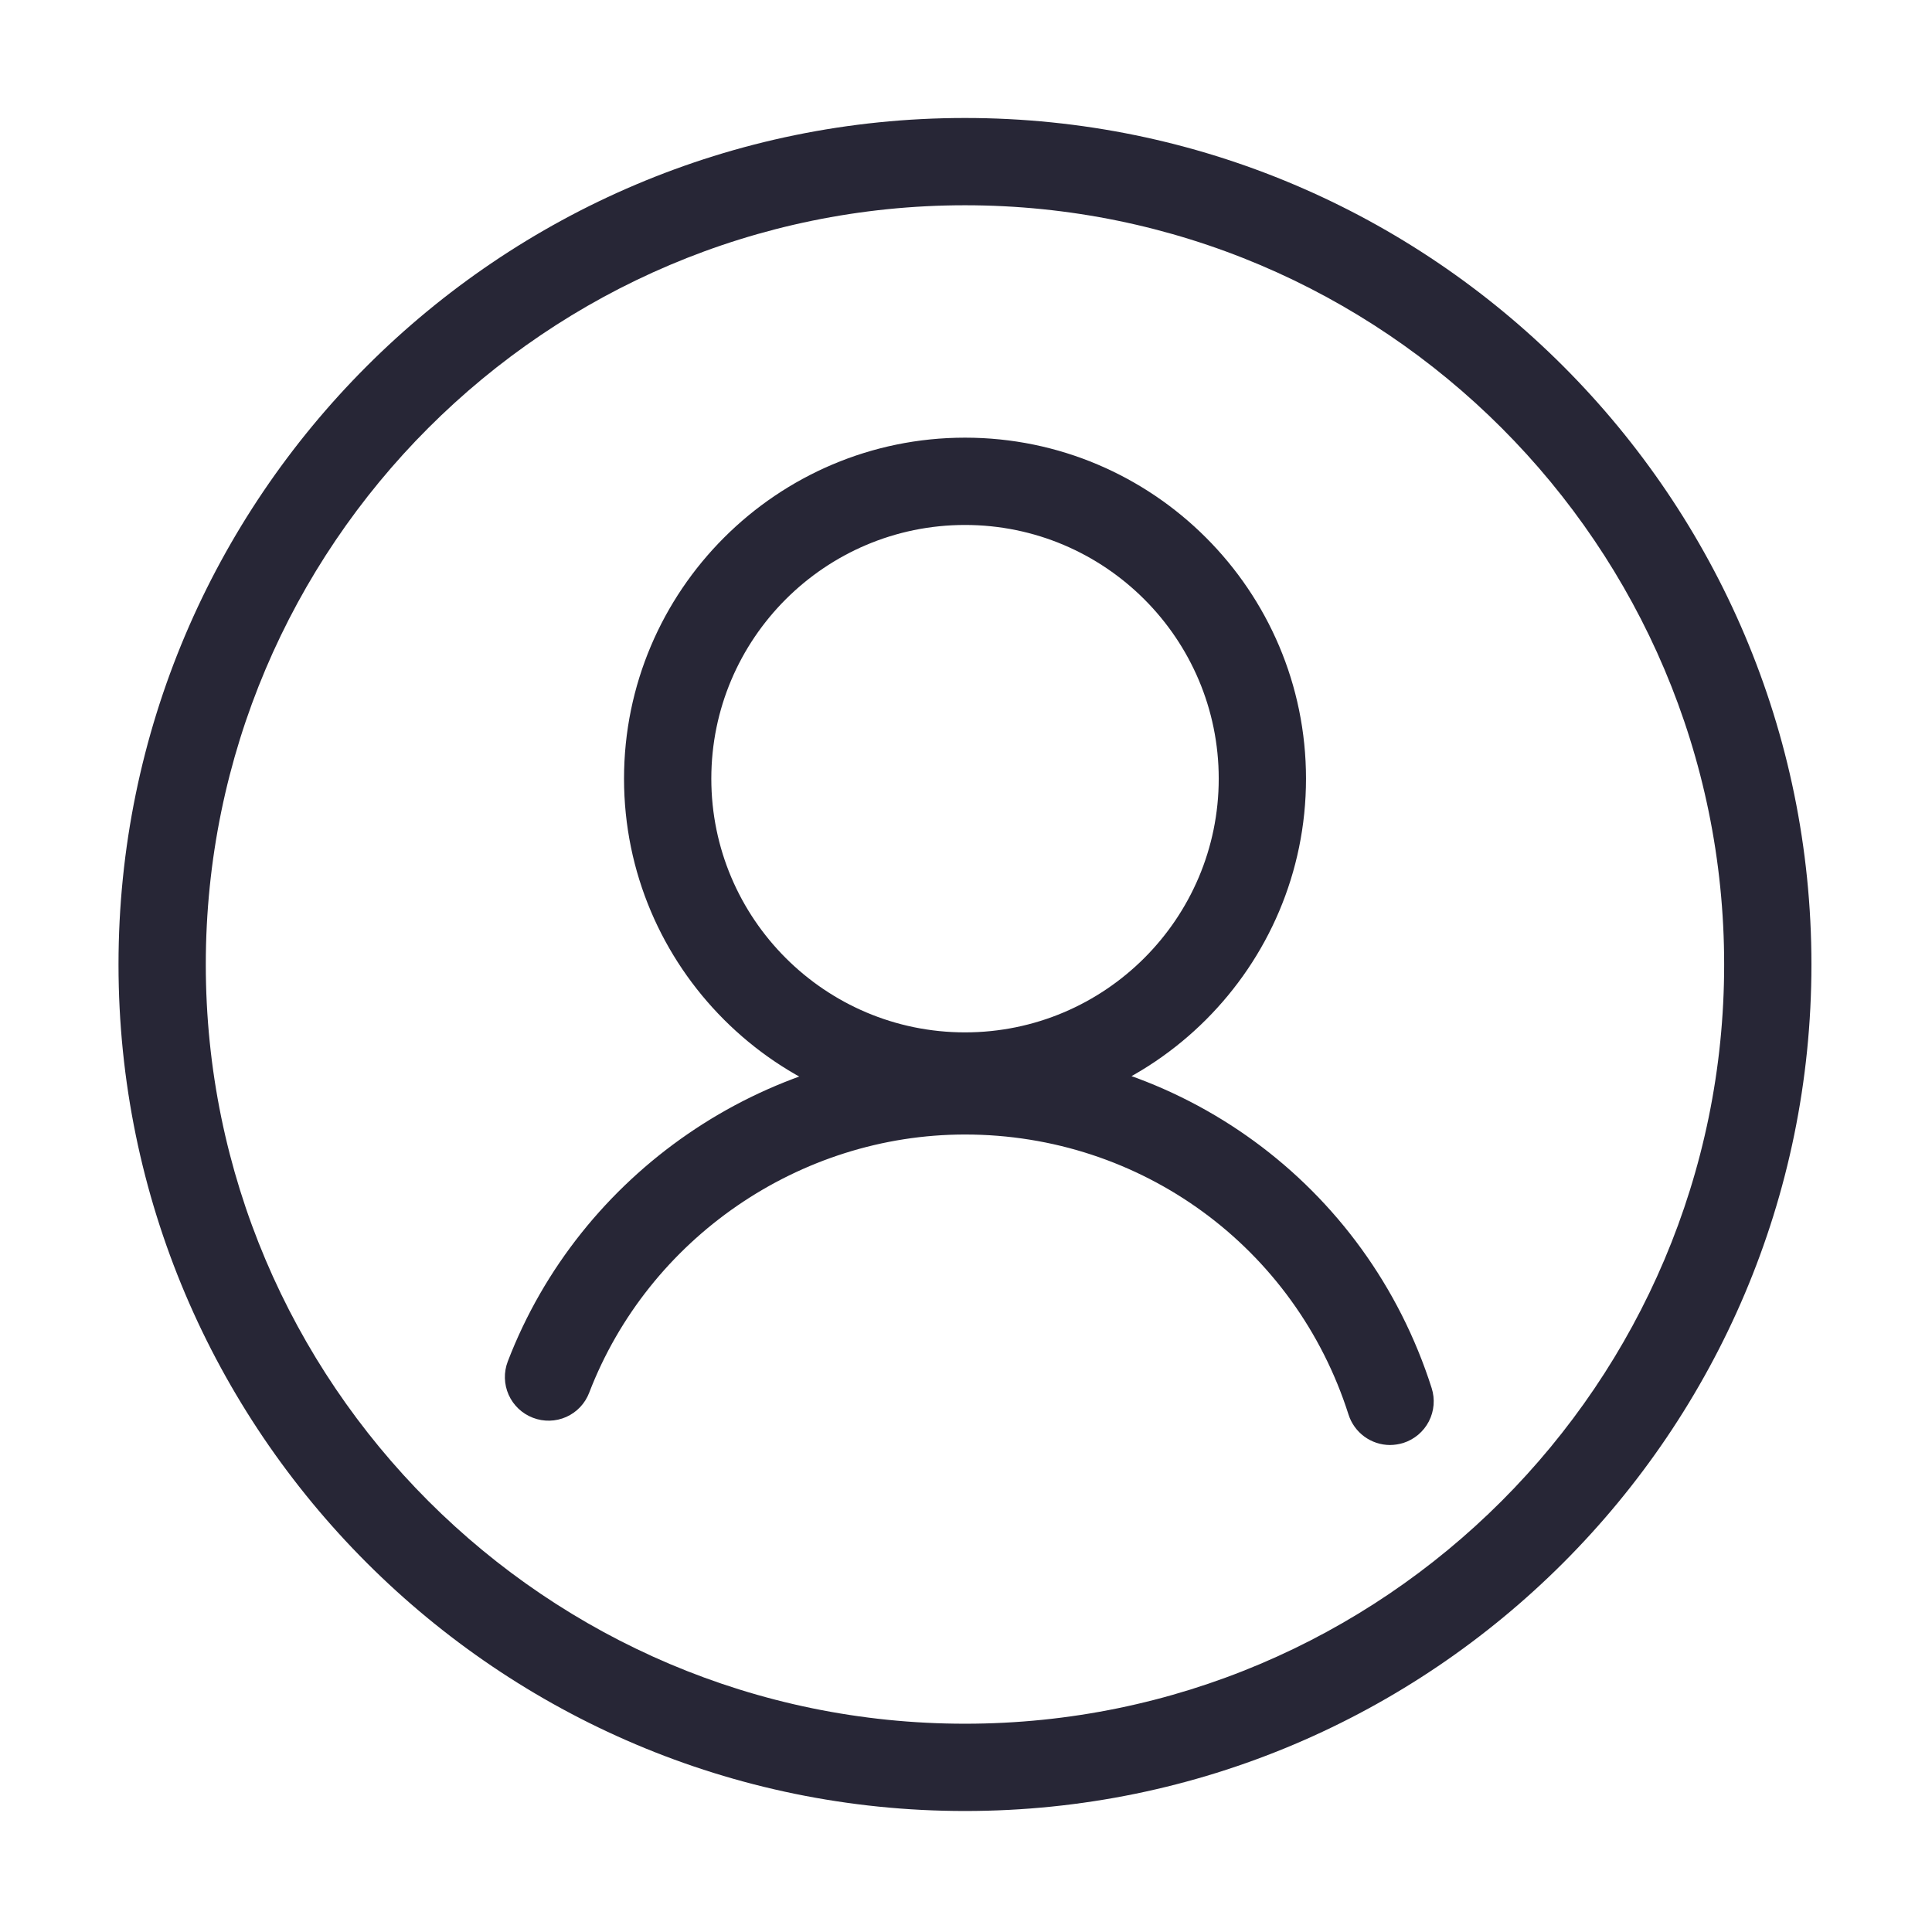
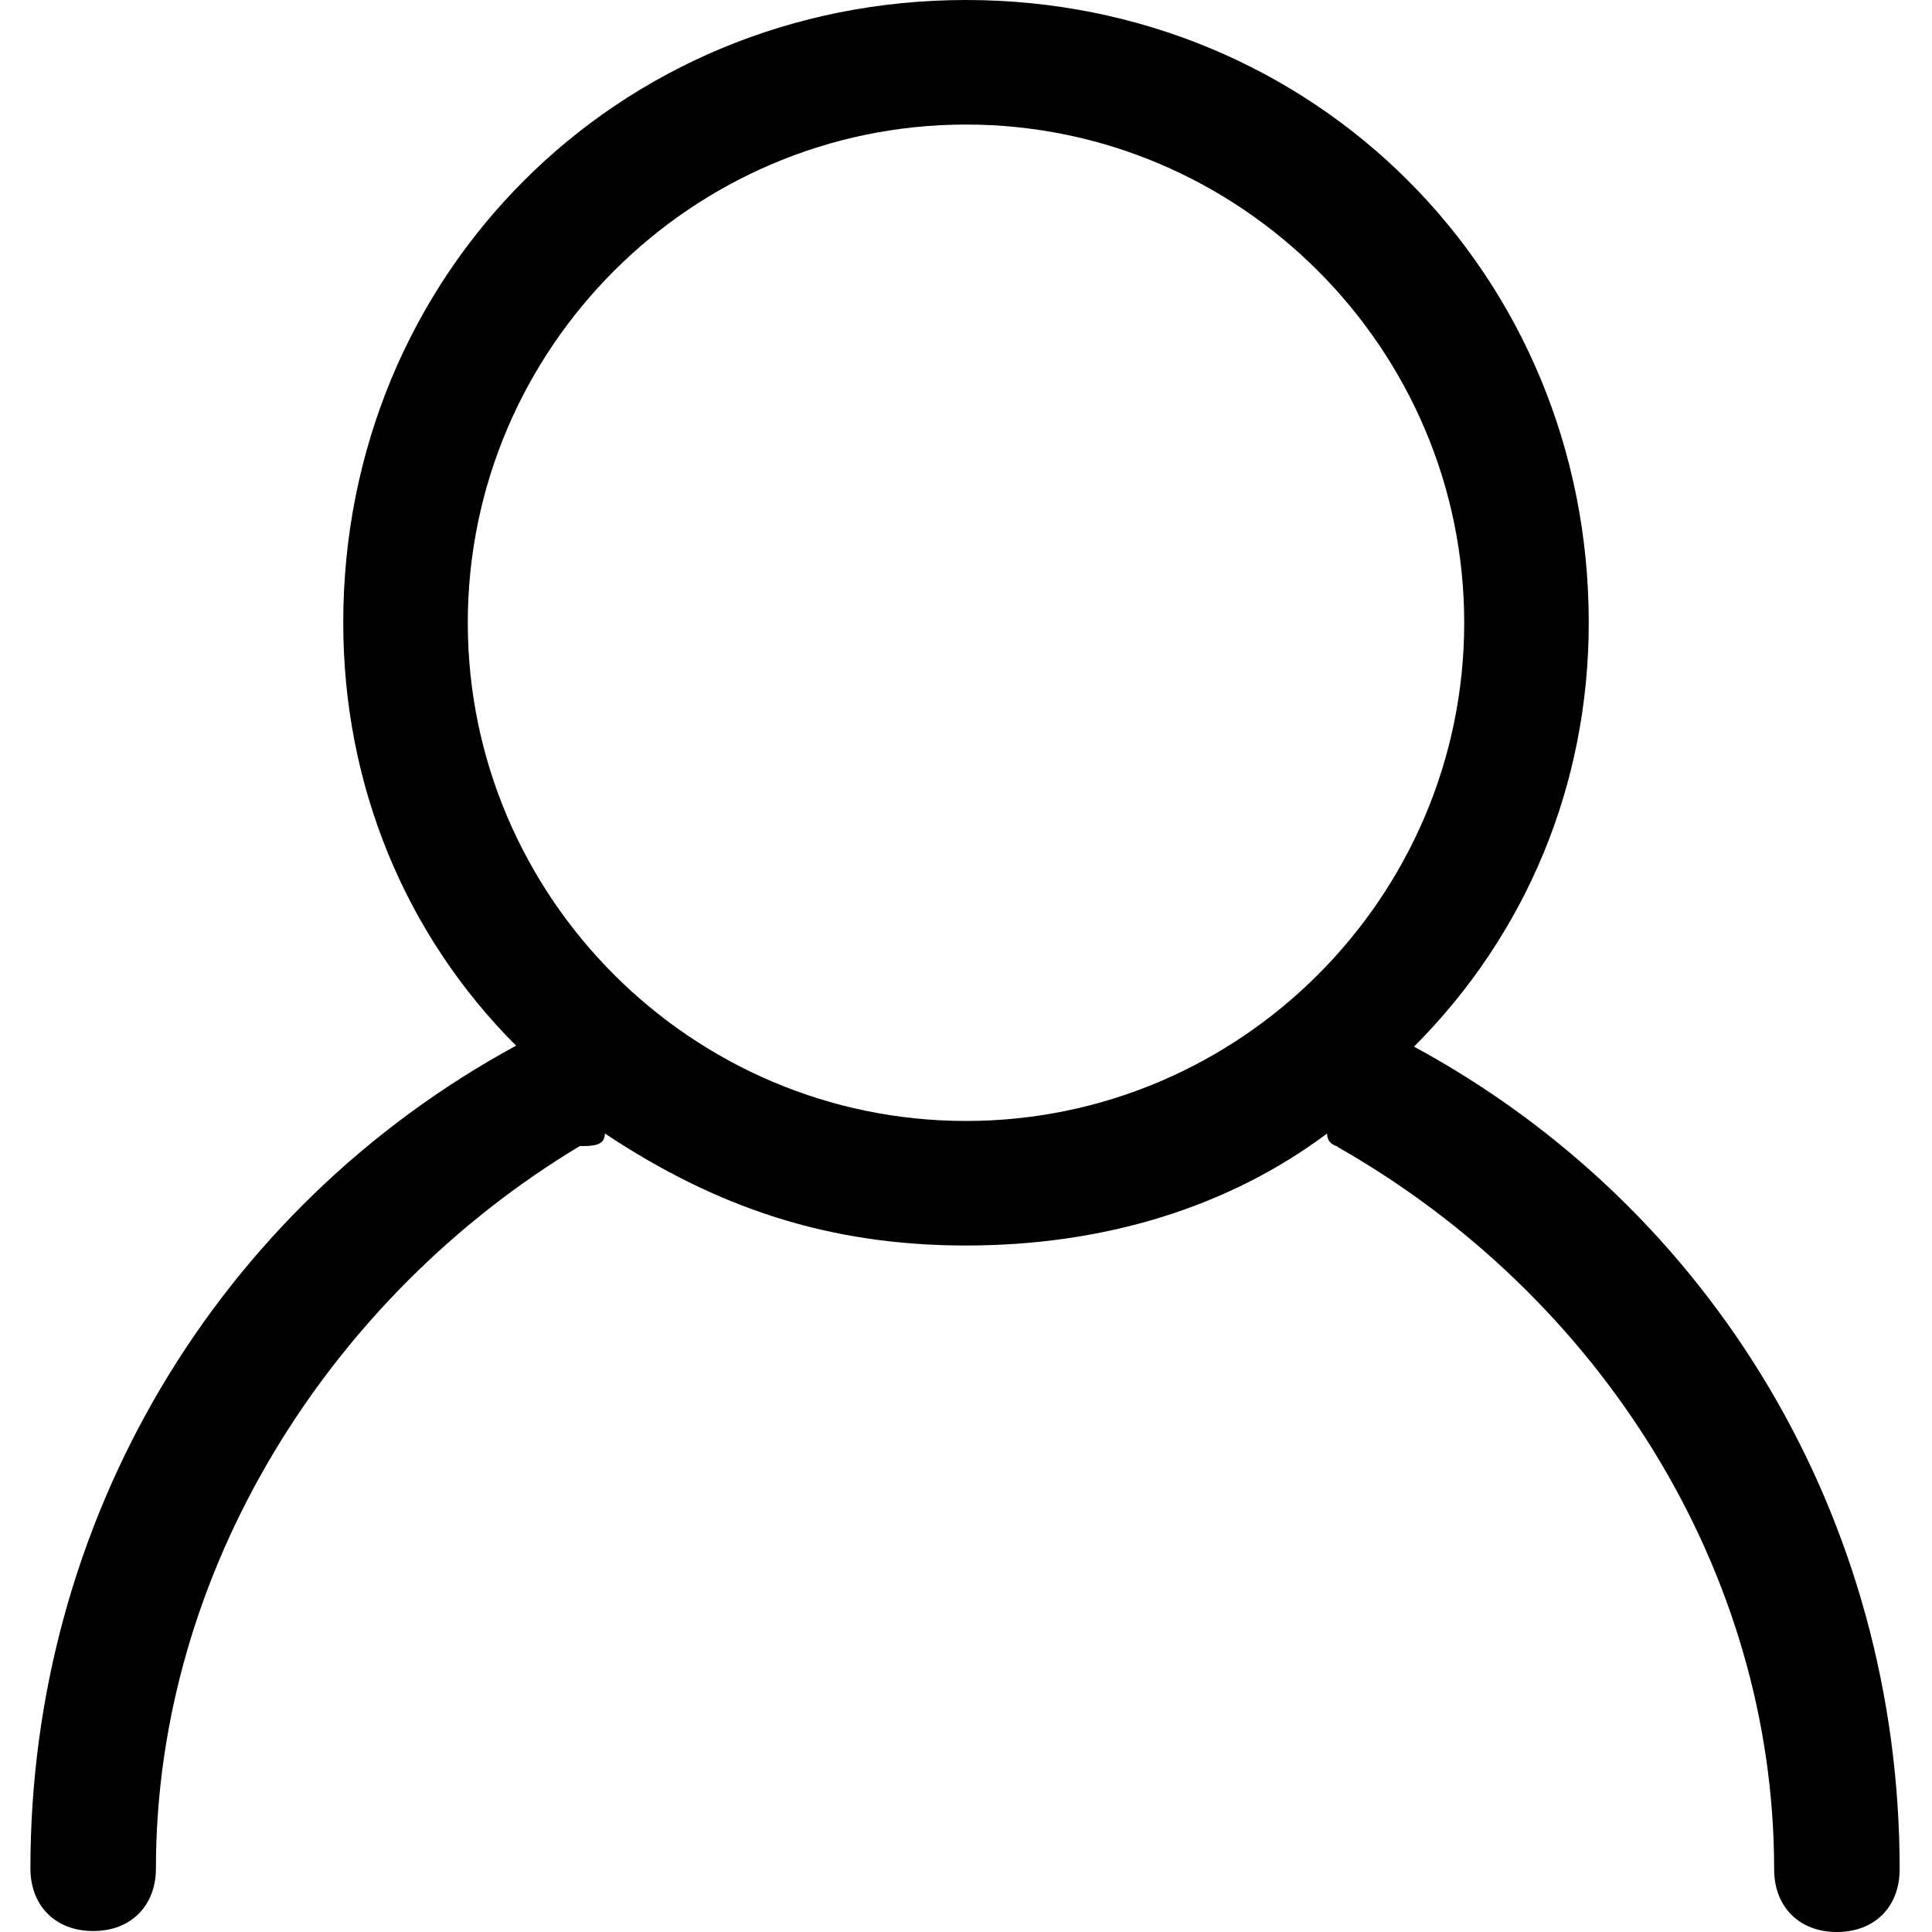
- <svg xmlns="http://www.w3.org/2000/svg" t="1702206626284" class="svg-icon" viewBox="0 0 1024 1024" version="1.1" p-id="1342" width="16" height="16">
-   <path d="M511.478 959.867c-247.409 0-448.666-201.252-448.666-448.666 0-247.363 201.257-448.666 448.666-448.666 247.414 0 448.62 201.303 448.62 448.666 0 247.414-201.206 448.666-448.614 448.666z m0-851.072c-221.921 0-402.401 180.531-402.401 402.406s180.48 402.406 402.401 402.406c221.875 0 402.36-180.531 402.36-402.406s-180.485-402.406-402.36-402.406z m0 484.644c-99.645 0-180.731-81.08-180.731-180.731s81.085-180.736 180.736-180.736c99.645 0 180.726 81.085 180.726 180.736 0 99.651-81.08 180.731-180.731 180.731z m0-315.197c-74.158 0-134.467 60.308-134.467 134.467s60.314 134.472 134.467 134.472c74.163 0 134.472-60.314 134.472-134.472s-60.314-134.467-134.472-134.467z m225.29 487.649a23.168 23.168 0 0 1-22.031-16.159c-28.298-88.76-109.978-148.419-203.259-148.419-87.706 0-167.731 54.994-199.188 136.832a23.03 23.03 0 0 1-29.855 13.292 23.091 23.091 0 0 1-13.302-29.85c38.236-99.599 135.629-166.533 242.35-166.533 113.444 0 212.895 72.653 247.316 180.634a23.127 23.127 0 0 1-15.002 29.102 24.806 24.806 0 0 1-7.03 1.096z" fill="#272636" p-id="1343" />
+ <svg xmlns="http://www.w3.org/2000/svg" t="1702390638537" class="svg-icon" viewBox="0 0 1024 1024" version="1.1" p-id="962" width="16" height="16">
+   <path d="M703.392 600.788c-52.71 39.404-118.725 59.362-191.392 59.362s-132.03-19.958-191.392-59.362c0 6.653-6.653 6.653-13.305 6.653-132.03 79.32-224.656 224.656-224.656 382.785 0 19.958-13.305 33.263-33.263 33.263s-33.263-13.305-33.263-33.263c0-184.74 99.278-350.033 257.407-436.006-58.851-58.851-91.602-138.171-91.602-224.144C181.925 145.335 327.26 0 512 0s330.075 145.335 330.075 330.075c0 85.973-33.263 165.293-92.626 224.656 158.641 85.973 257.407 250.755 257.407 436.006 0 19.958-13.305 33.263-33.263 33.263s-33.263-13.305-33.263-33.263c0-158.641-92.626-303.976-231.308-382.785 1.023-0.512-5.629-0.512-5.629-7.164z m-191.392-6.653c145.335 0 264.06-118.725 264.06-264.06S657.335 66.015 512 66.015 247.94 184.74 247.94 330.075s118.725 264.06 264.06 264.06z" p-id="963" />
</svg>
